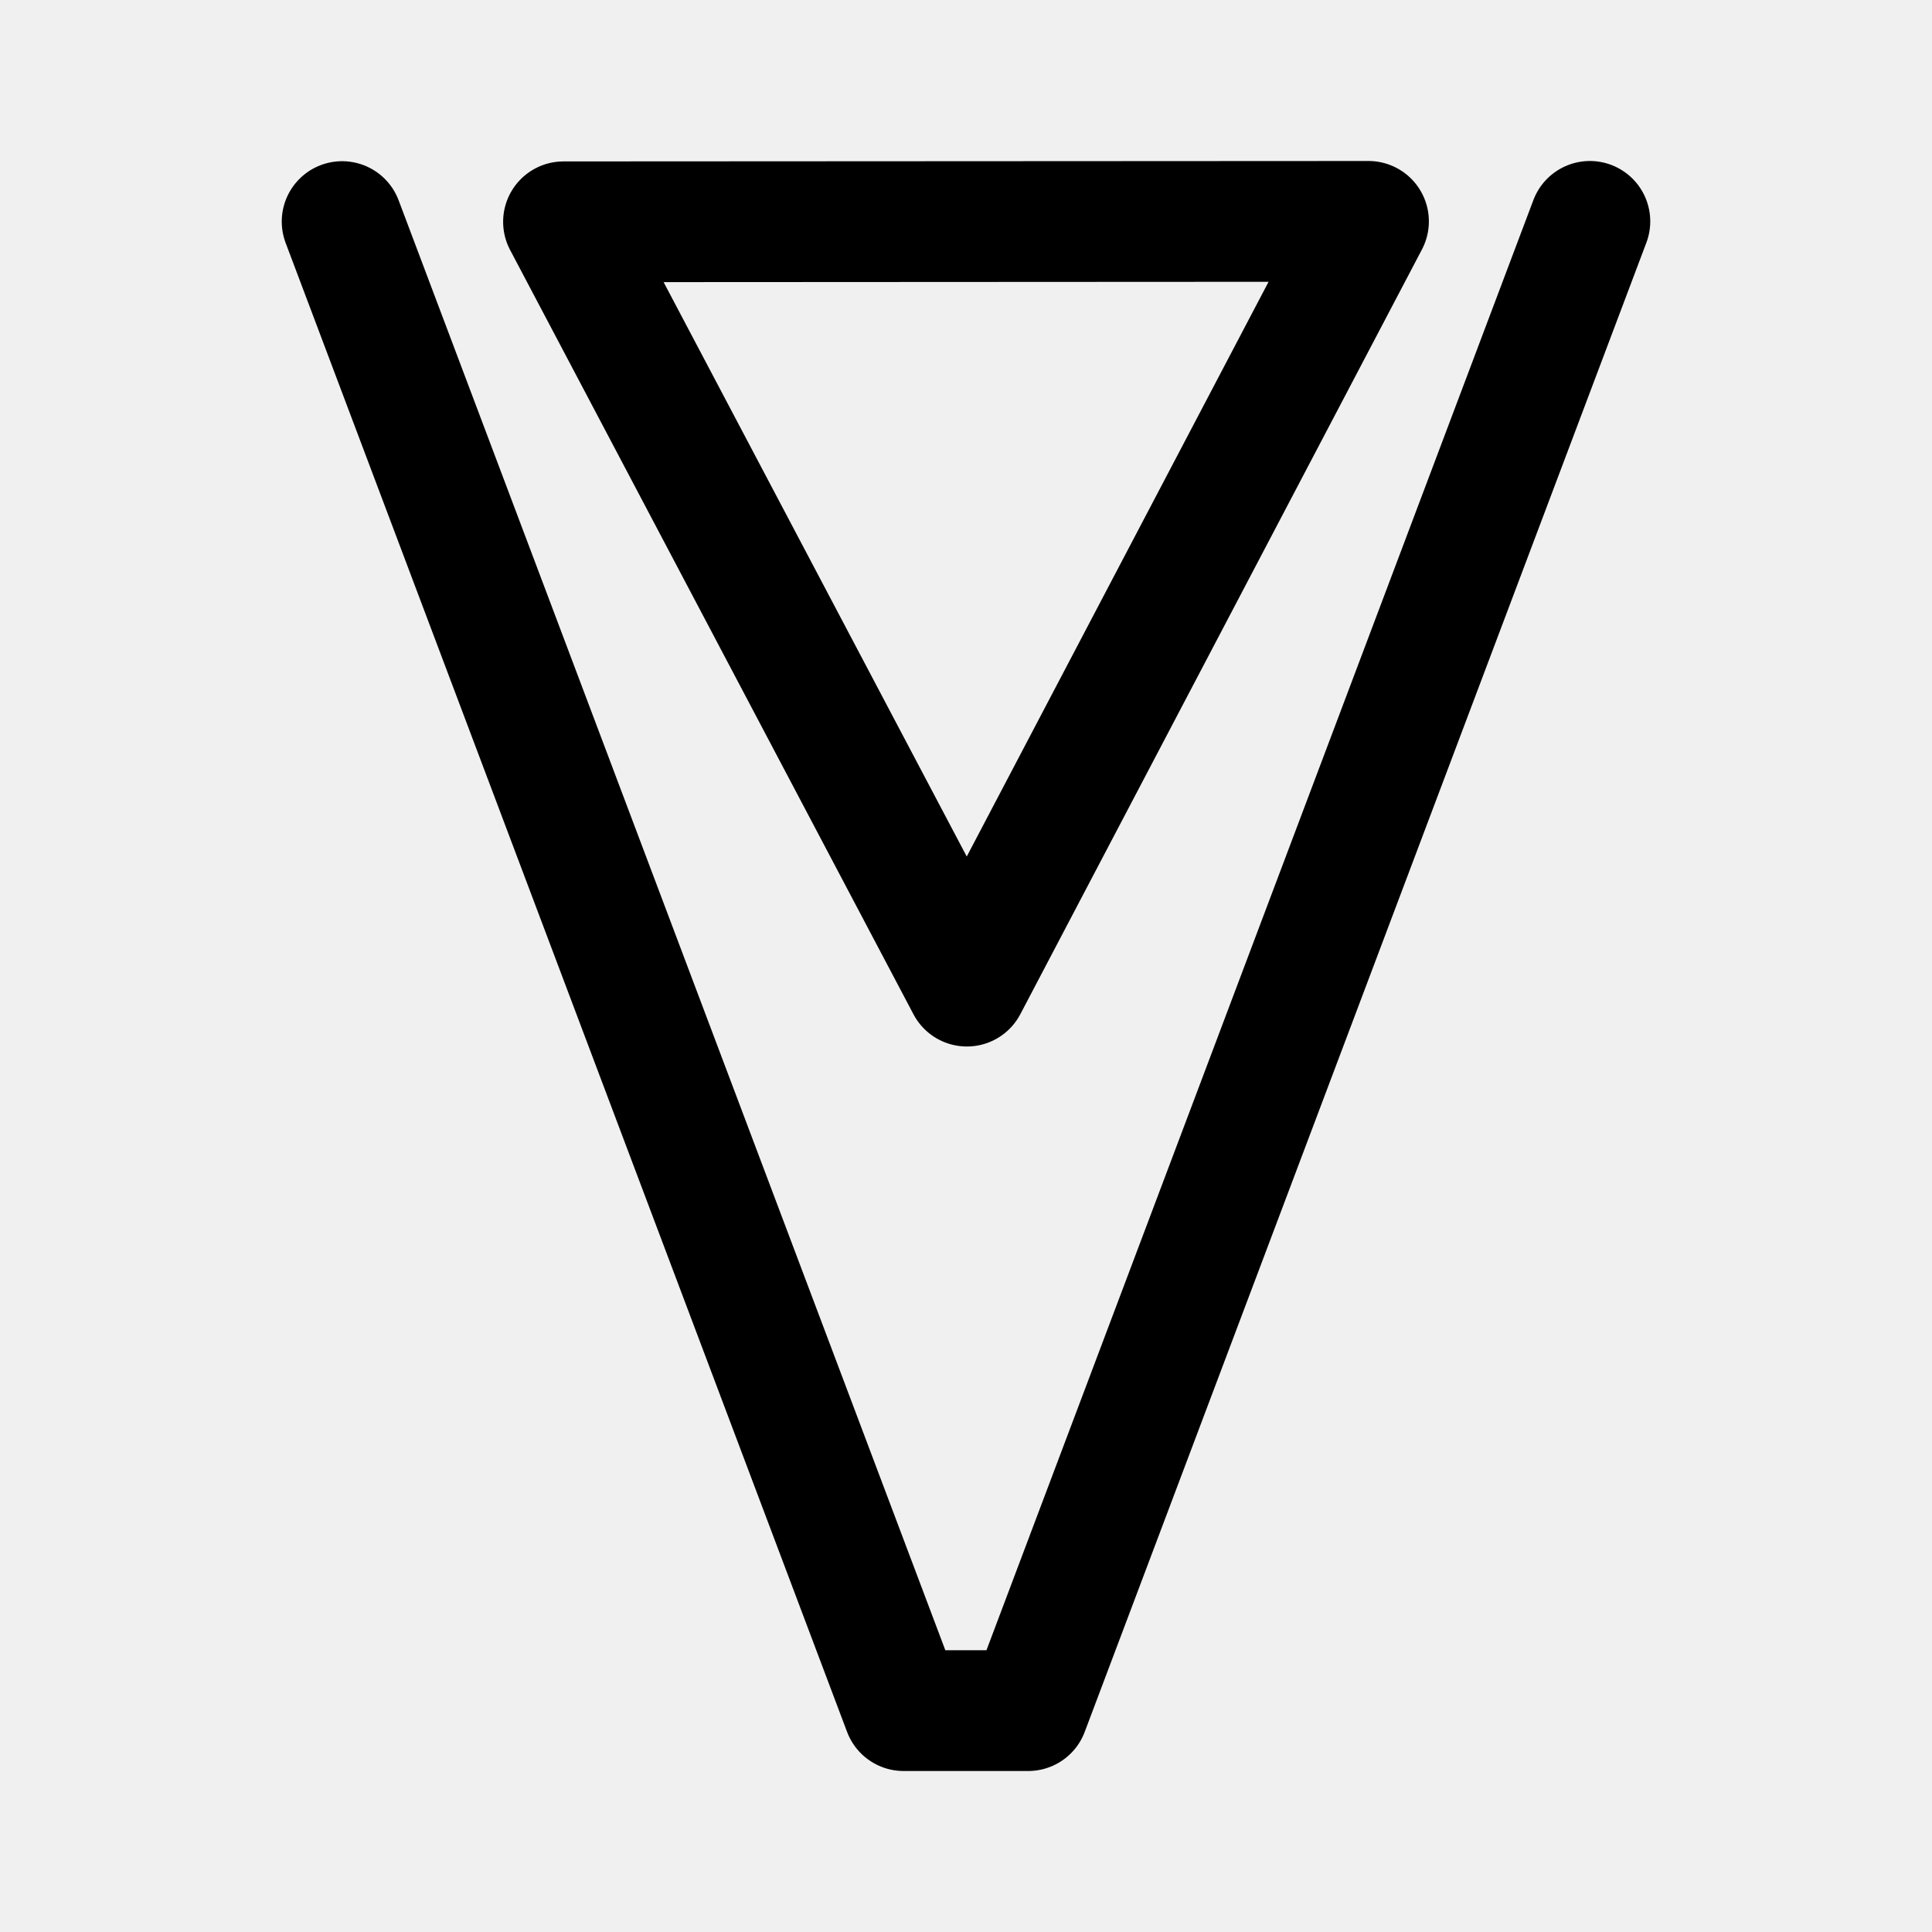
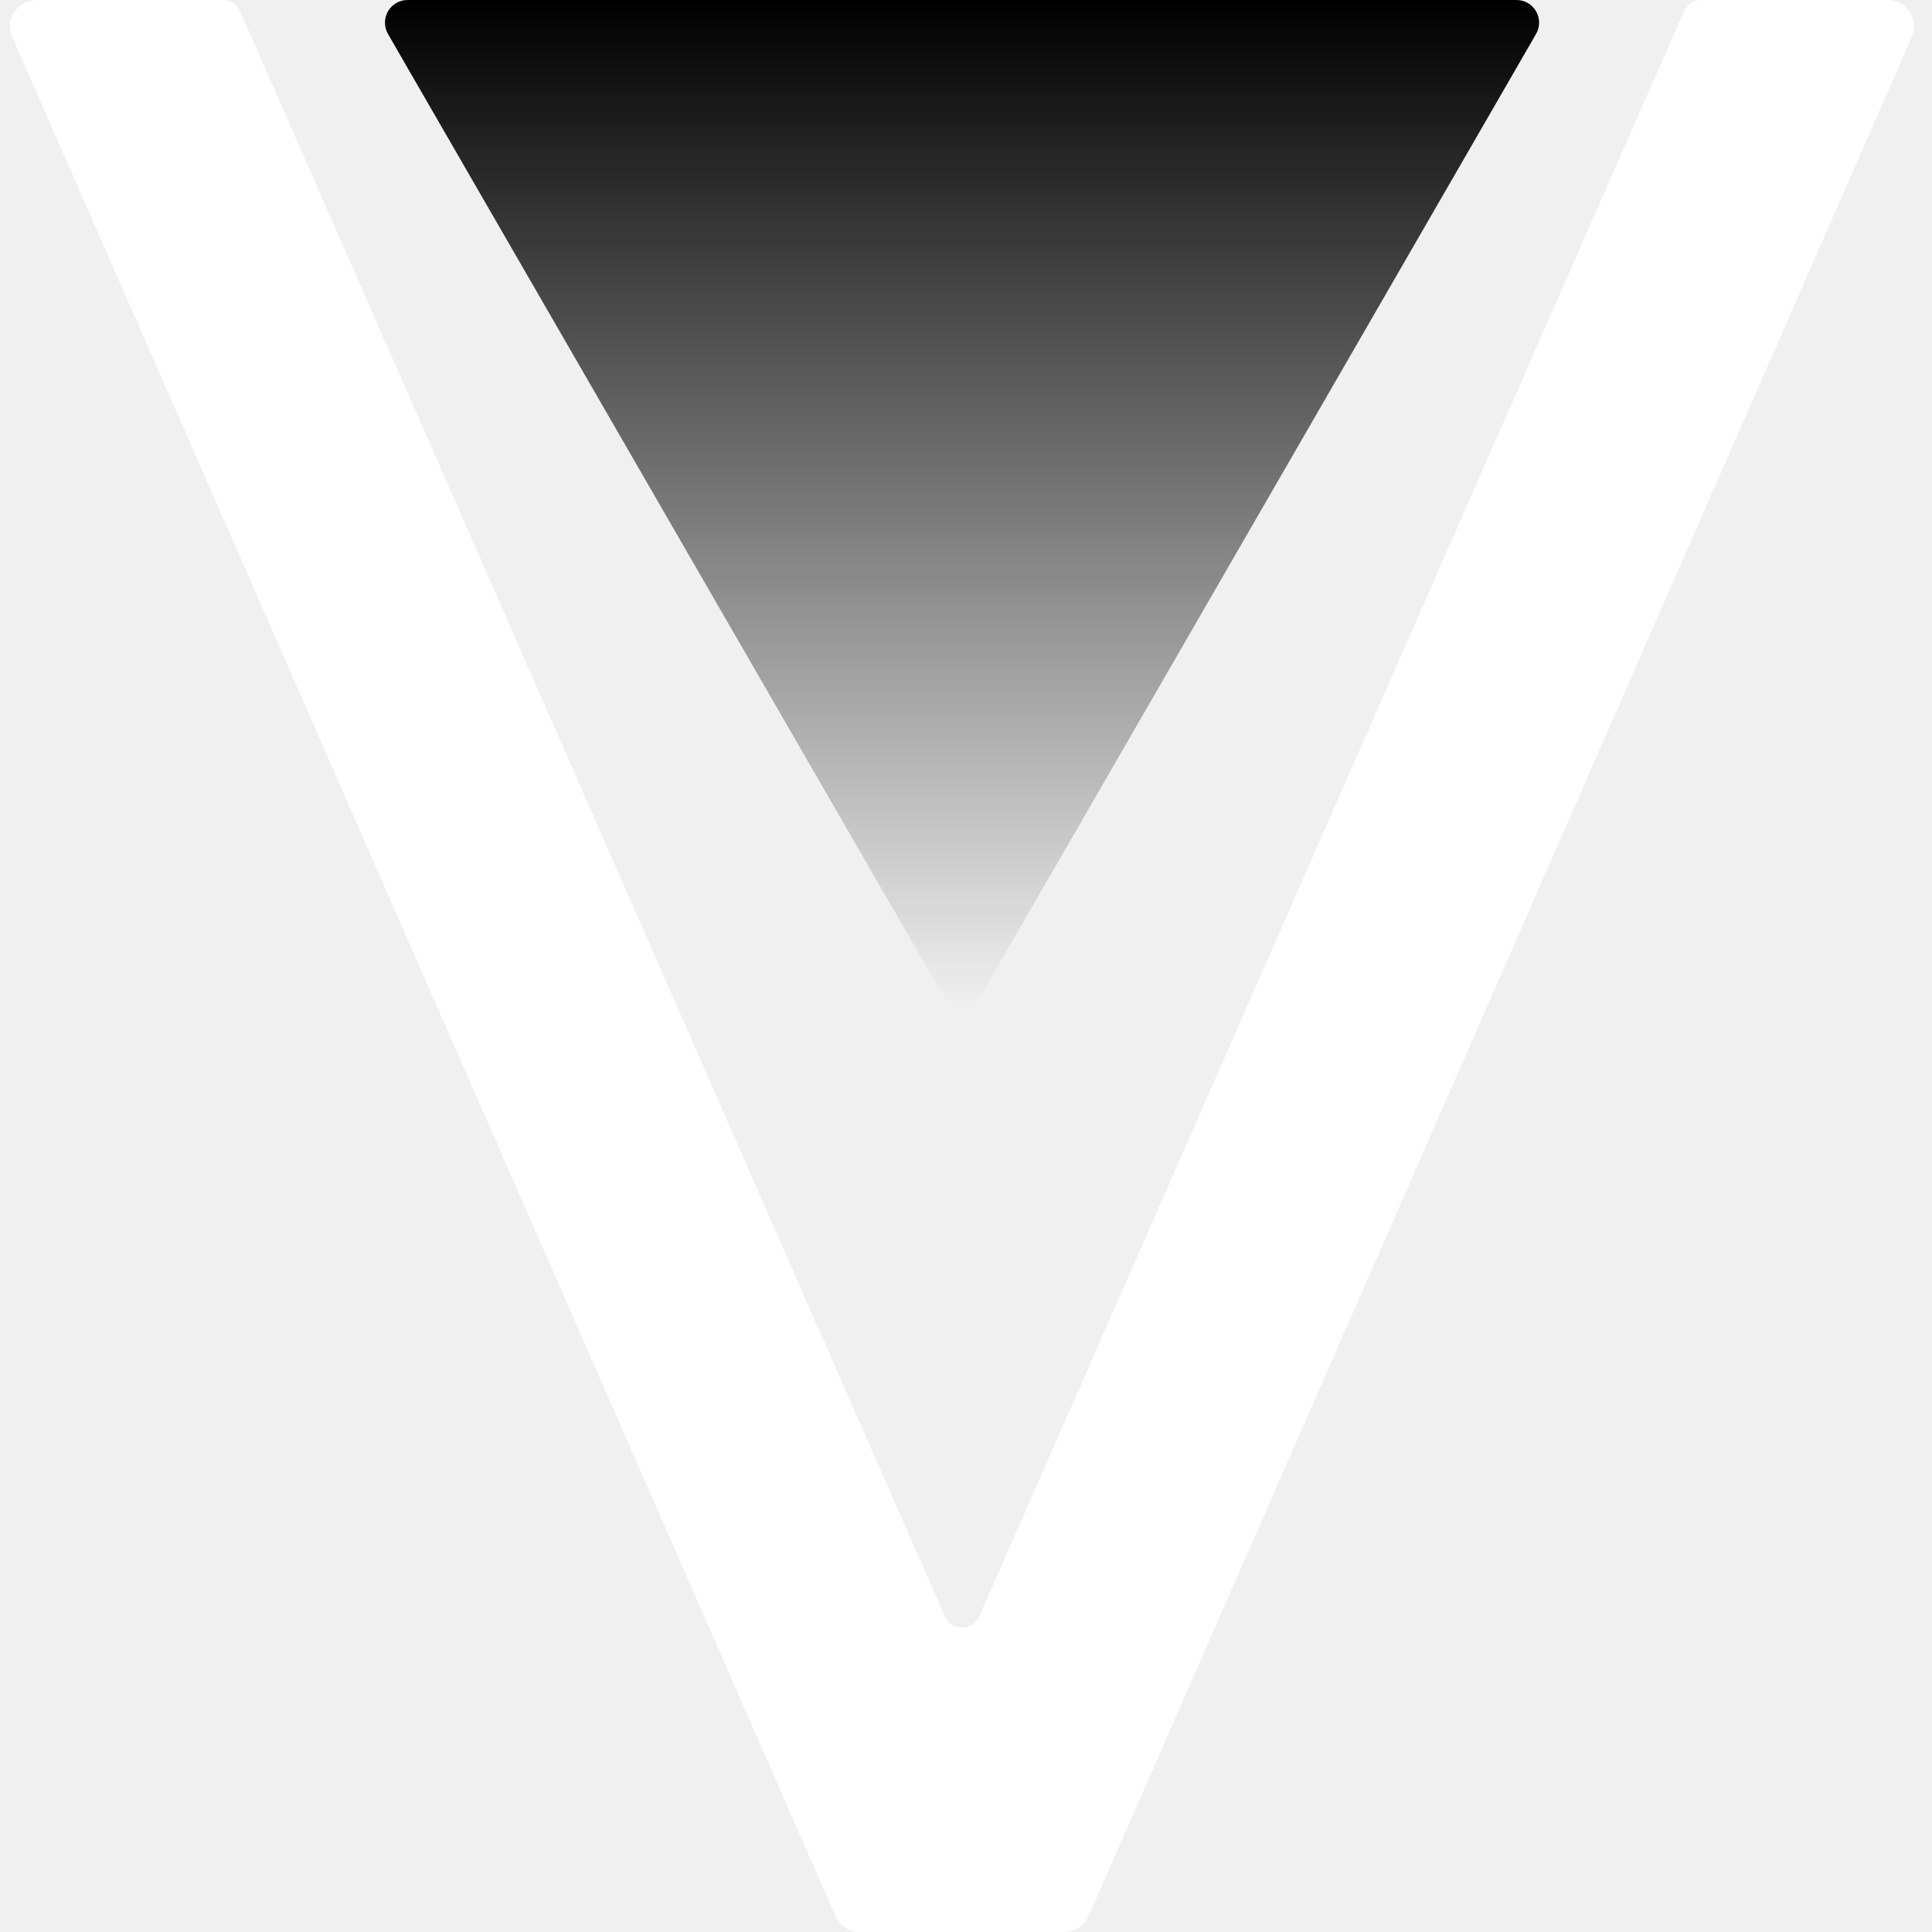
- <svg xmlns="http://www.w3.org/2000/svg" width="192" height="192" fill="none" stroke="#000" stroke-linecap="round" stroke-linejoin="round" stroke-width="12" viewBox="0 0 192 192">
-   <path d="M34 22.02 89.797 170h12.385L158 22" />
-   <path d="M56 22.042 136 22 96.087 98z" />
+ <svg xmlns="http://www.w3.org/2000/svg" width="192" height="192" viewBox="0 0 192 192" fill="none">
+   <path d="M189.995 3.675C190.347 2.865 190.272 1.927 189.792 1.185C189.305 0.45 188.48 0 187.587 0C182.075 0 172.46 0 169.07 0C168.327 0 167.652 0.443 167.352 1.125C161.63 14.16 107.682 137.025 97.325 160.62C97.025 161.303 96.35 161.745 95.607 161.745C94.865 161.745 94.19 161.303 93.89 160.62C83.532 137.025 29.585 14.16 23.862 1.125C23.562 0.443 22.887 0 22.145 0C18.755 0 9.14 0 3.627 0C2.735 0 1.91 0.45 1.422 1.185C0.942 1.927 0.867 2.865 1.22 3.675C12.192 28.725 75.71 173.707 83.037 190.425C83.457 191.385 84.402 192 85.445 192C89.825 192 101.39 192 105.77 192C106.812 192 107.757 191.385 108.177 190.425C115.497 173.707 179.022 28.725 189.995 3.675Z" fill="white" />
+   <path d="M97.55 98.812C97.152 99.51 96.41 99.938 95.607 99.938C94.805 99.938 94.062 99.51 93.657 98.812C84.695 83.295 47.517 18.892 38.555 3.375C38.157 2.678 38.157 1.823 38.555 1.125C38.96 0.427 39.702 0 40.505 0H150.71C151.512 0 152.255 0.427 152.652 1.125C153.057 1.823 153.057 2.678 152.652 3.375C143.697 18.892 106.512 83.295 97.55 98.812Z" fill="url(#paint0_linear_1_2)" />
+   <defs>
+     <linearGradient id="paint0_linear_1_2" x1="95.606" y1="0" x2="95.606" y2="99.938" gradientUnits="userSpaceOnUse">
+       <stop />
+       <stop offset="1" stop-opacity="0" />
+     </linearGradient>
+   </defs>
</svg>
